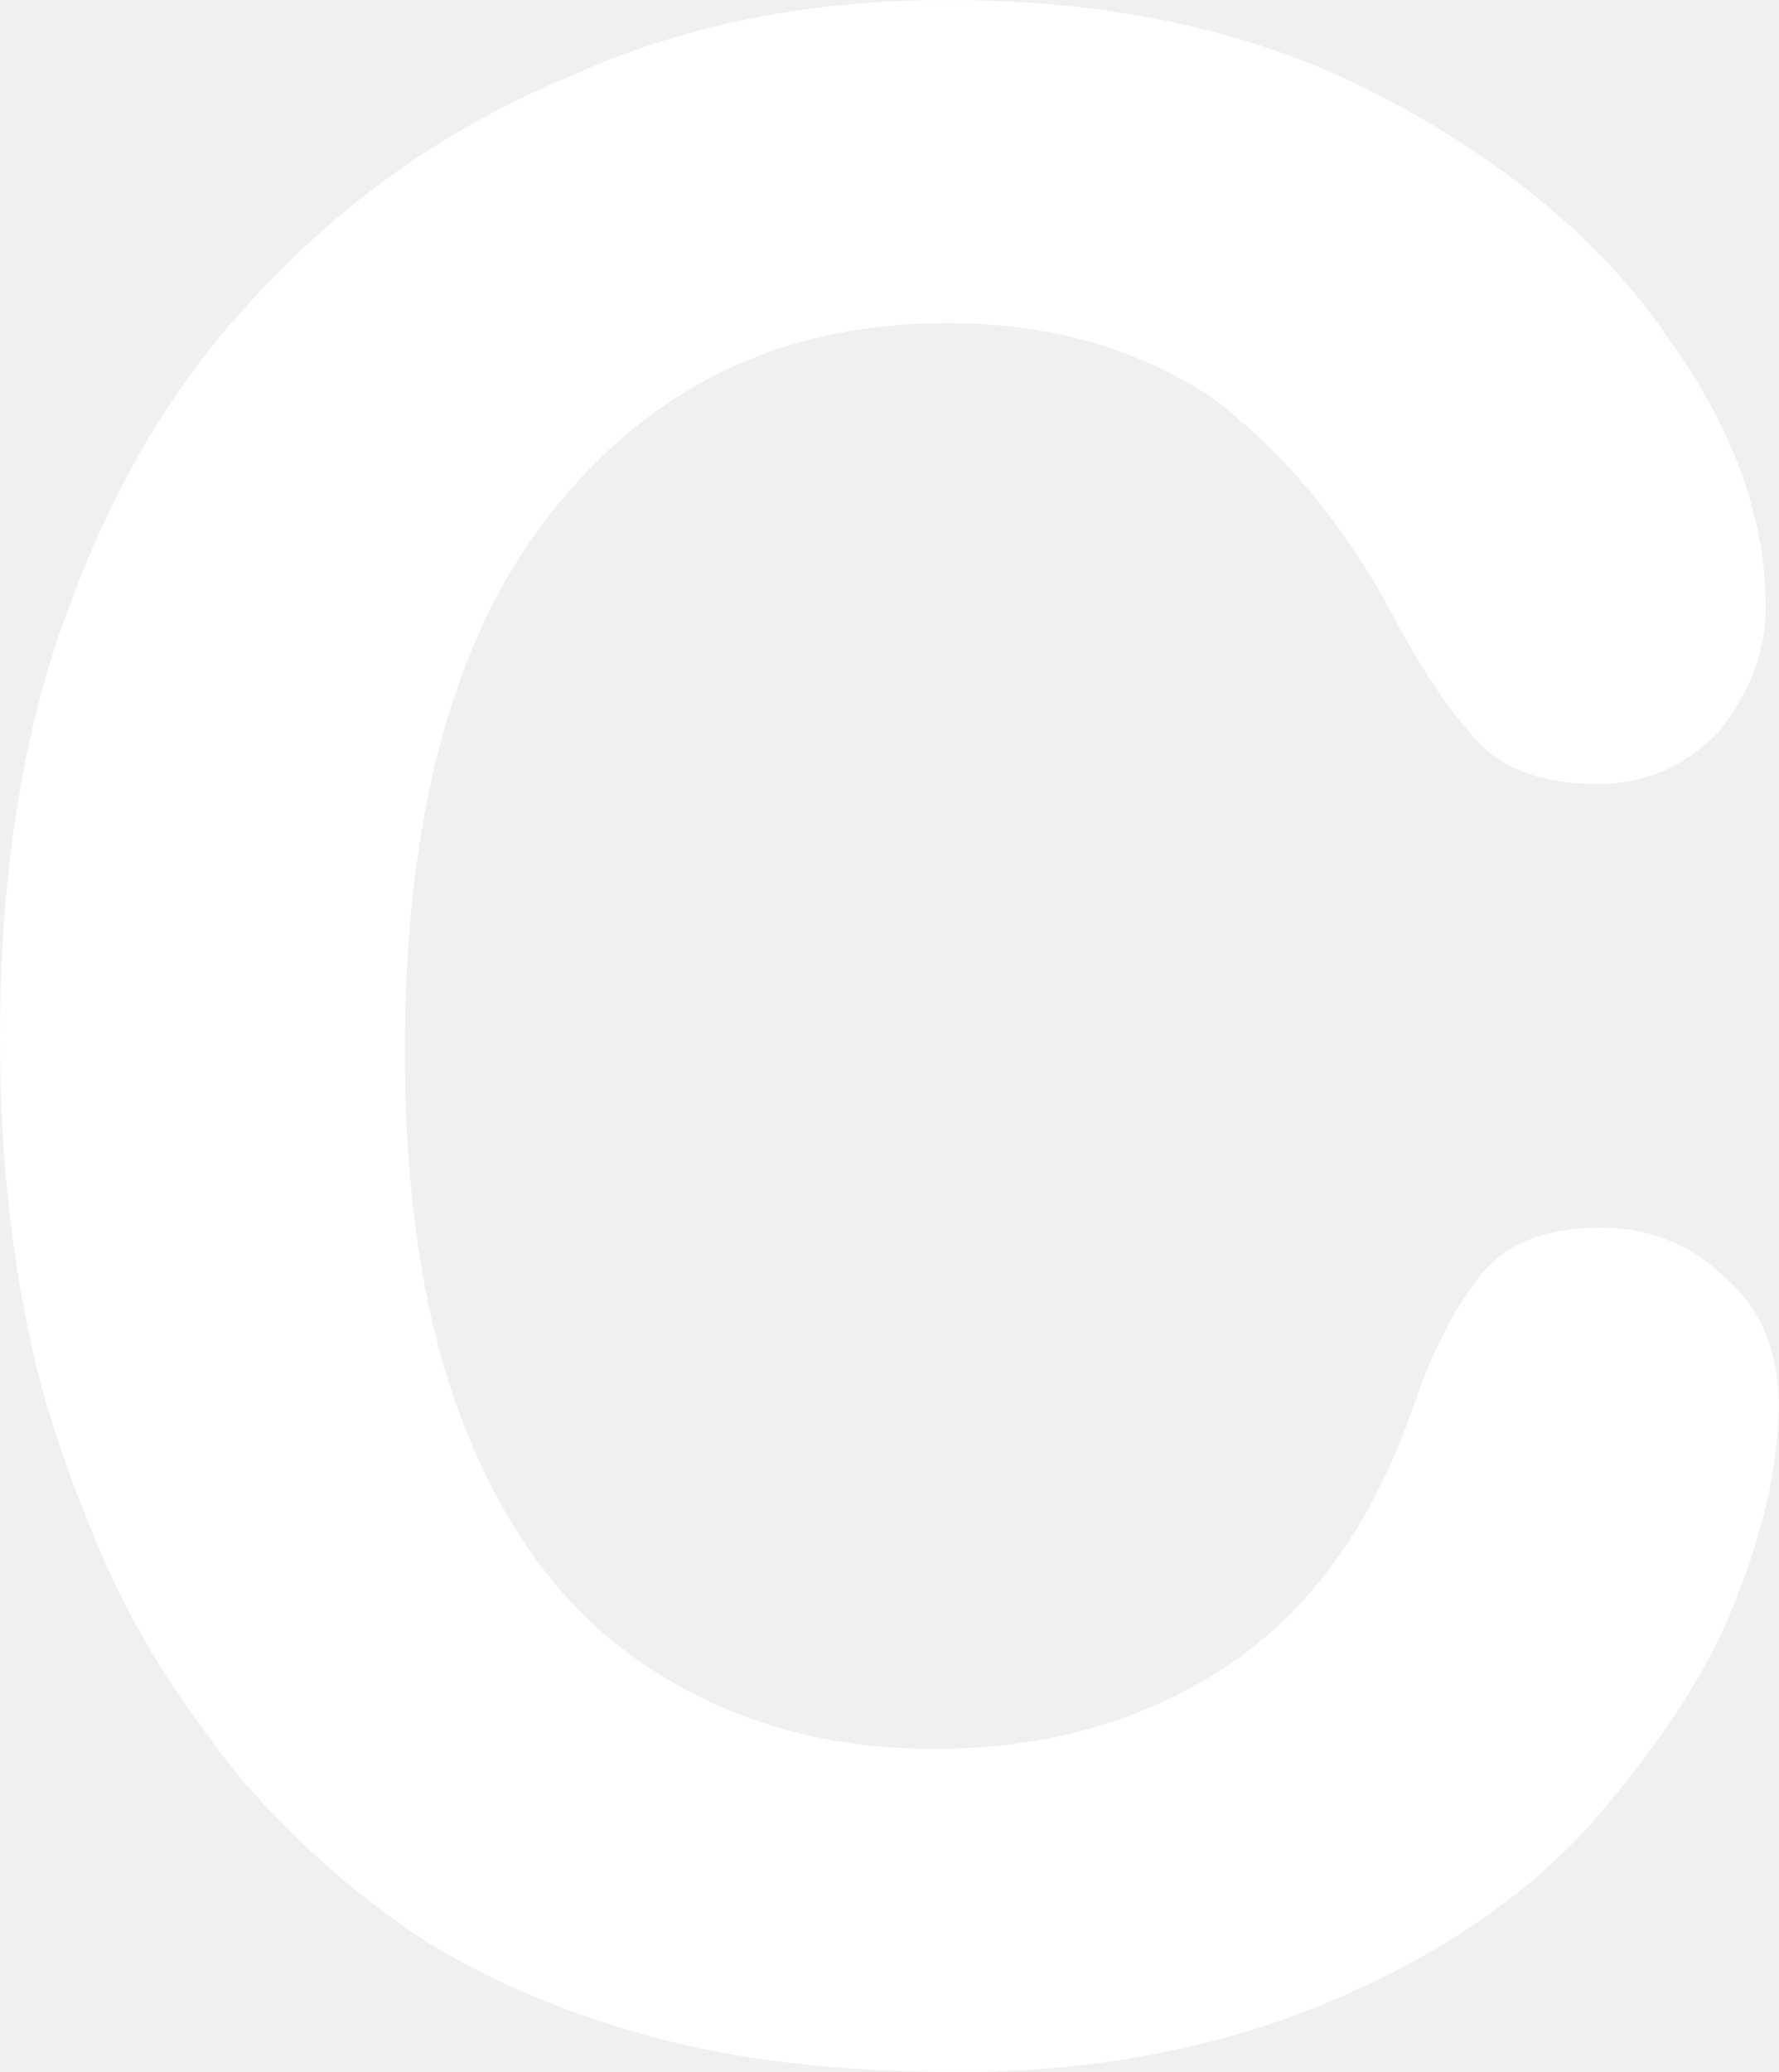
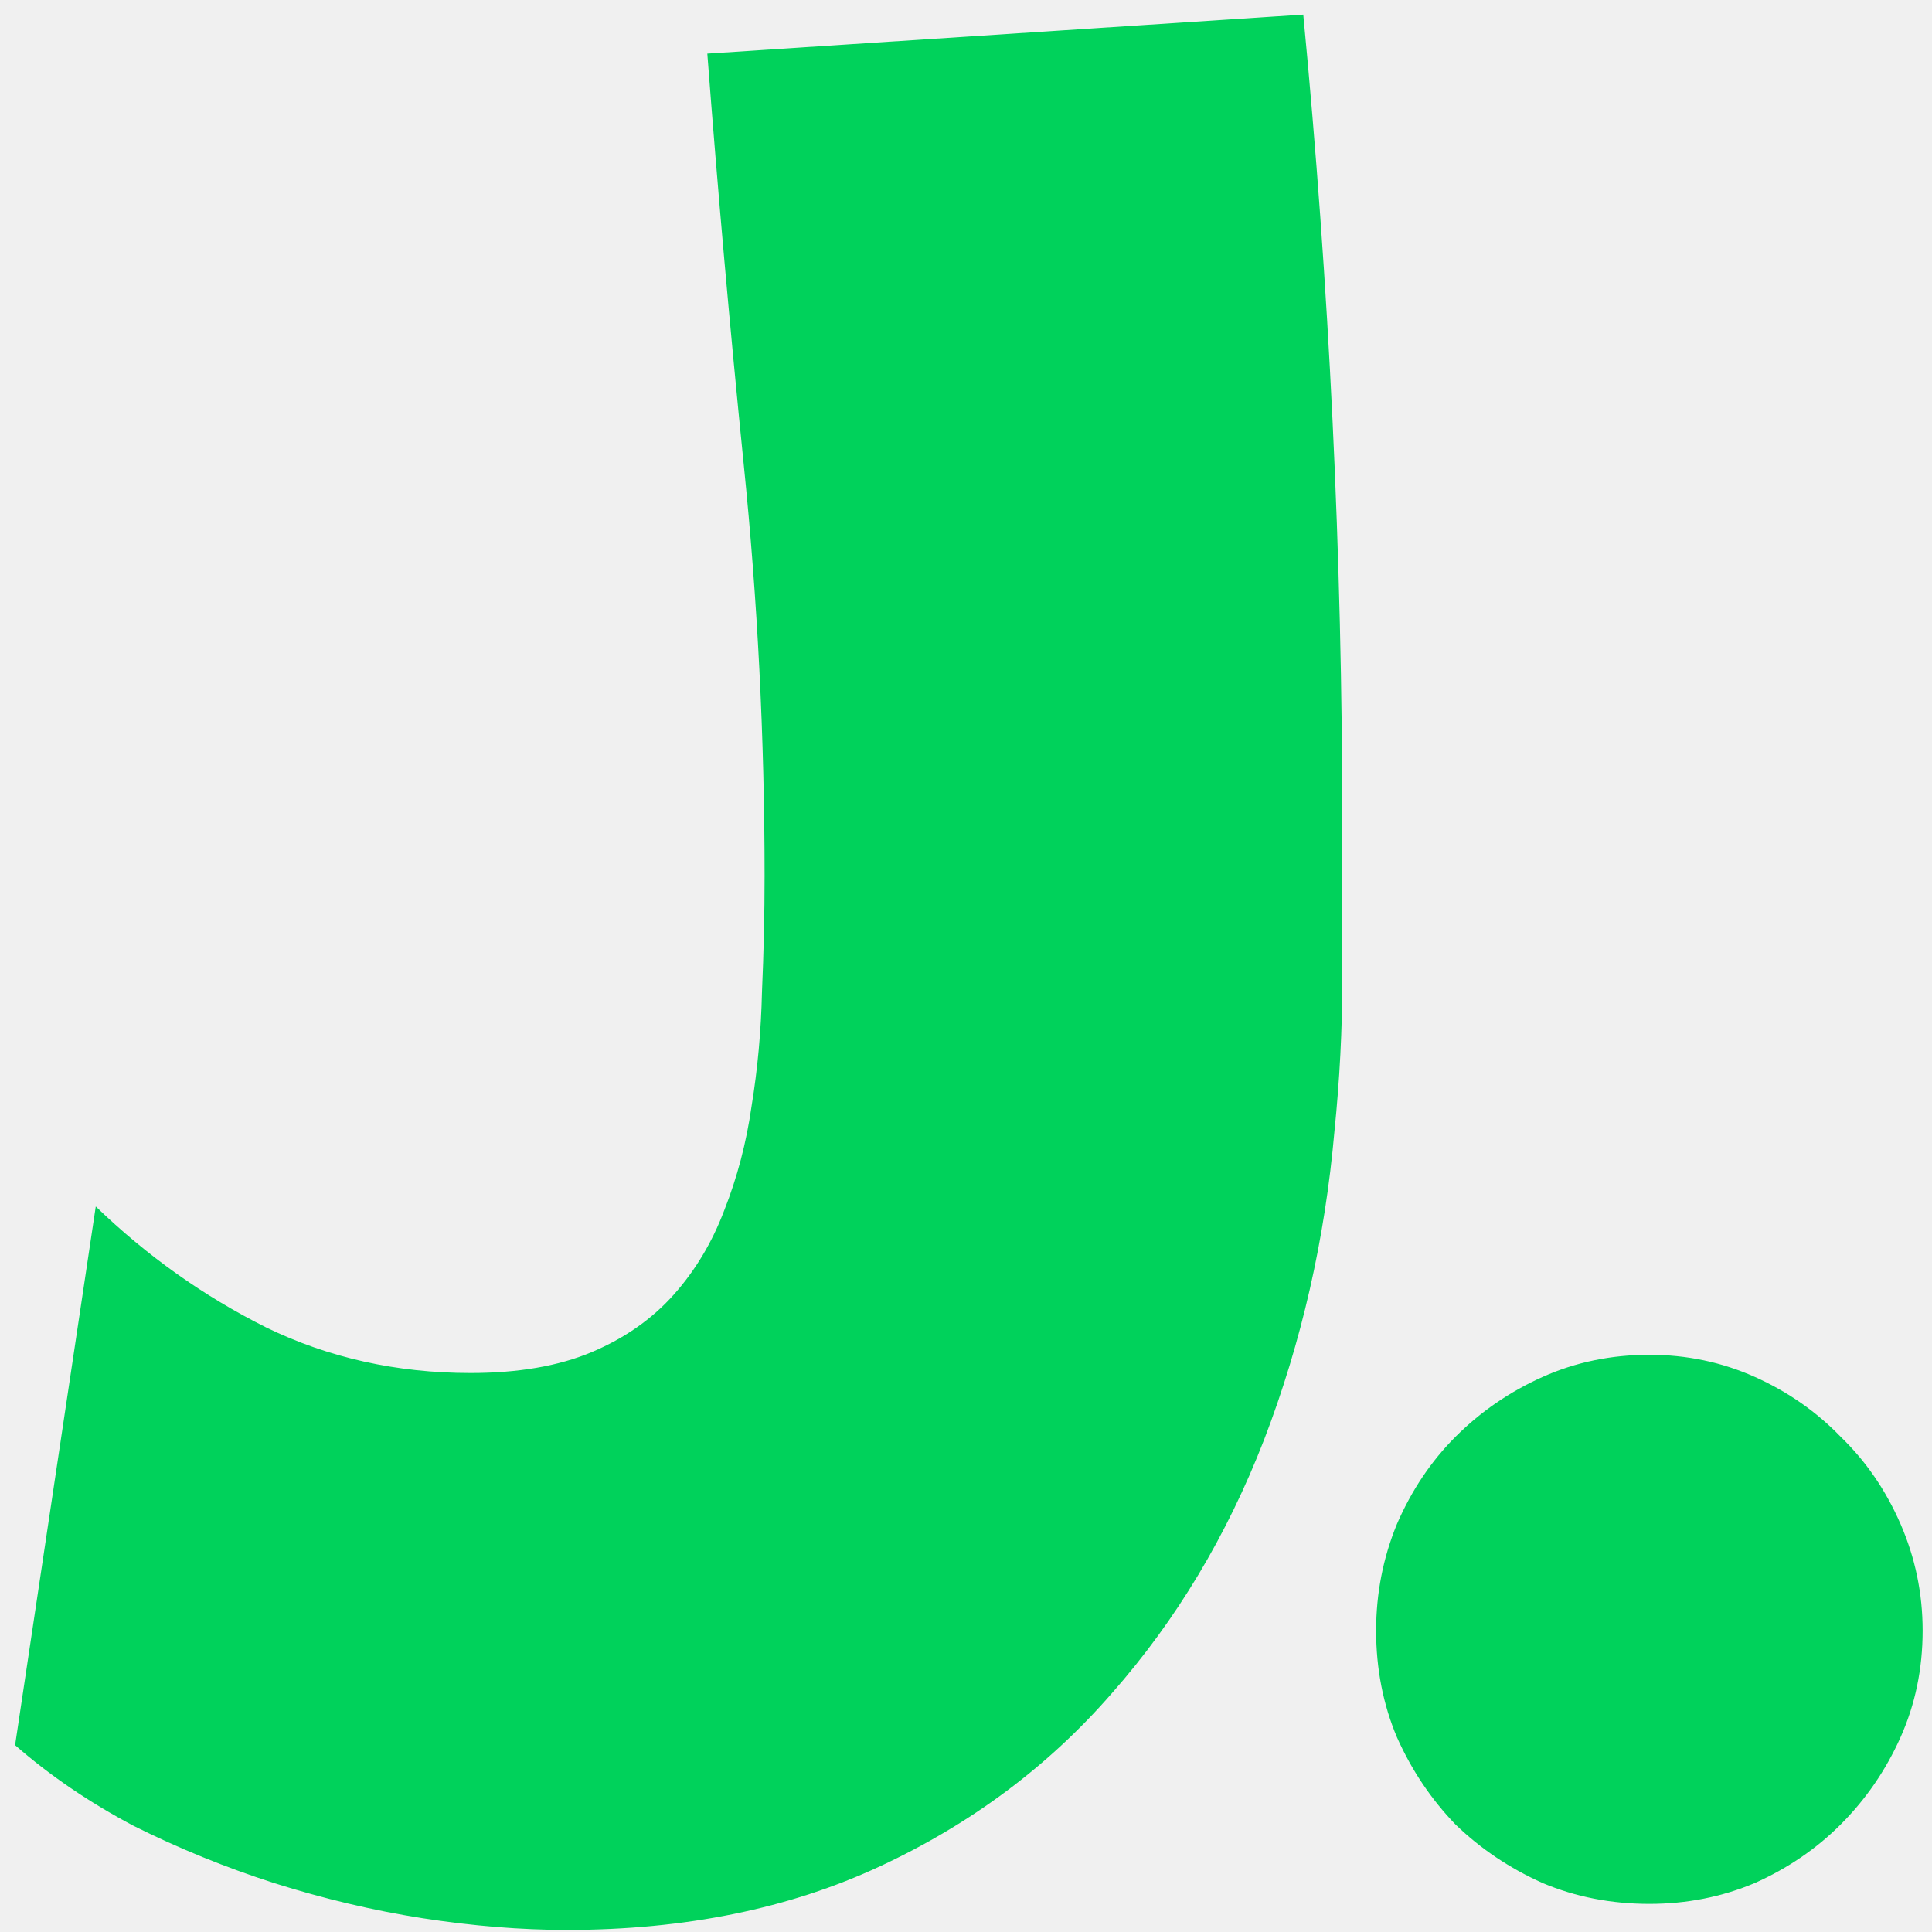
- <svg xmlns="http://www.w3.org/2000/svg" version="1.1" id="Layer_1" x="0px" y="0px" viewBox="0 0 41.3 48.1" style="enable-background:new 0 0 41.3 48.1;" xml:space="preserve">
-   <style type="text/css">
- 	.st0{fill:#FFFFFF;}
- </style>
-   <path class="st0" d="M41.3,32.6c0,1.5-0.4,3.1-1.1,4.8c-0.7,1.7-1.9,3.4-3.4,5.1c-1.6,1.7-3.6,3-6,4s-5.3,1.6-8.5,1.6  c-2.4,0-4.7-0.2-6.7-0.7s-3.8-1.2-5.5-2.2c-1.6-1-3.1-2.3-4.5-3.9c-1.2-1.5-2.3-3.1-3.1-4.9S1,32.7,0.6,30.6c-0.4-2-0.6-4.2-0.6-6.5  c0-3.7,0.5-7.1,1.6-10c1.1-3,2.6-5.5,4.7-7.6c2-2.1,4.4-3.7,7.1-4.8C16.1,0.5,19,0,22,0c3.8,0,7.1,0.7,10,2.2s5.2,3.4,6.7,5.6  c1.6,2.2,2.3,4.3,2.3,6.3c0,1.1-0.4,2-1.1,2.9c-0.8,0.8-1.7,1.2-2.8,1.2c-1.2,0-2.1-0.3-2.7-0.9c-0.6-0.6-1.3-1.6-2-2.9  c-1.2-2.3-2.7-4-4.3-5.2c-1.7-1.1-3.7-1.7-6.1-1.7c-3.9,0-6.9,1.5-9.2,4.4S9.4,19,9.4,24.4c0,3.6,0.5,6.6,1.5,9s2.4,4.2,4.3,5.4  c1.9,1.2,4,1.8,6.5,1.8c2.7,0,5-0.7,6.9-2s3.3-3.3,4.2-5.9c0.4-1.2,0.9-2.2,1.5-3s1.5-1.2,2.9-1.2c1.1,0,2.1,0.4,2.9,1.2  C40.9,30.4,41.3,31.4,41.3,32.6z" />
+ <svg xmlns="http://www.w3.org/2000/svg" width="58" height="58" viewBox="0 0 58 58" fill="none">
+   <path d="M40.297 24.812C40.297 26.349 40.297 27.872 40.297 29.383C40.297 30.893 40.219 32.417 40.062 33.953C39.776 37.208 39.073 40.294 37.953 43.211C36.833 46.102 35.31 48.641 33.383 50.828C31.482 53.016 29.164 54.747 26.43 56.023C23.695 57.3 20.557 57.938 17.016 57.938C15.635 57.938 14.19 57.82 12.68 57.586C11.195 57.352 9.711 57 8.227 56.531C6.768 56.062 5.362 55.49 4.008 54.812C2.68 54.109 1.495 53.302 0.453 52.391L2.875 36.219C4.411 37.703 6.117 38.914 7.992 39.852C9.867 40.763 11.912 41.219 14.125 41.219C15.557 41.219 16.768 41.01 17.758 40.594C18.747 40.177 19.568 39.604 20.219 38.875C20.87 38.146 21.378 37.3 21.742 36.336C22.133 35.346 22.406 34.305 22.562 33.211C22.745 32.091 22.849 30.945 22.875 29.773C22.927 28.602 22.953 27.443 22.953 26.297C22.953 22.156 22.745 18.042 22.328 13.953C21.912 9.839 21.547 5.724 21.234 1.609L39.125 0.438C39.906 8.562 40.297 16.688 40.297 24.812ZM57.719 48.953C57.719 50.099 57.497 51.167 57.055 52.156C56.612 53.146 56.013 54.018 55.258 54.773C54.529 55.503 53.669 56.089 52.68 56.531C51.69 56.948 50.635 57.156 49.516 57.156C48.37 57.156 47.302 56.948 46.312 56.531C45.323 56.089 44.45 55.503 43.695 54.773C42.966 54.018 42.38 53.146 41.938 52.156C41.521 51.167 41.312 50.099 41.312 48.953C41.312 47.833 41.521 46.766 41.938 45.75C42.38 44.734 42.966 43.862 43.695 43.133C44.45 42.378 45.323 41.779 46.312 41.336C47.302 40.893 48.37 40.672 49.516 40.672C50.635 40.672 51.69 40.893 52.68 41.336C53.669 41.779 54.529 42.378 55.258 43.133C56.013 43.862 56.612 44.734 57.055 45.75C57.497 46.766 57.719 47.833 57.719 48.953Z" fill="#00D25B" />
</svg>
